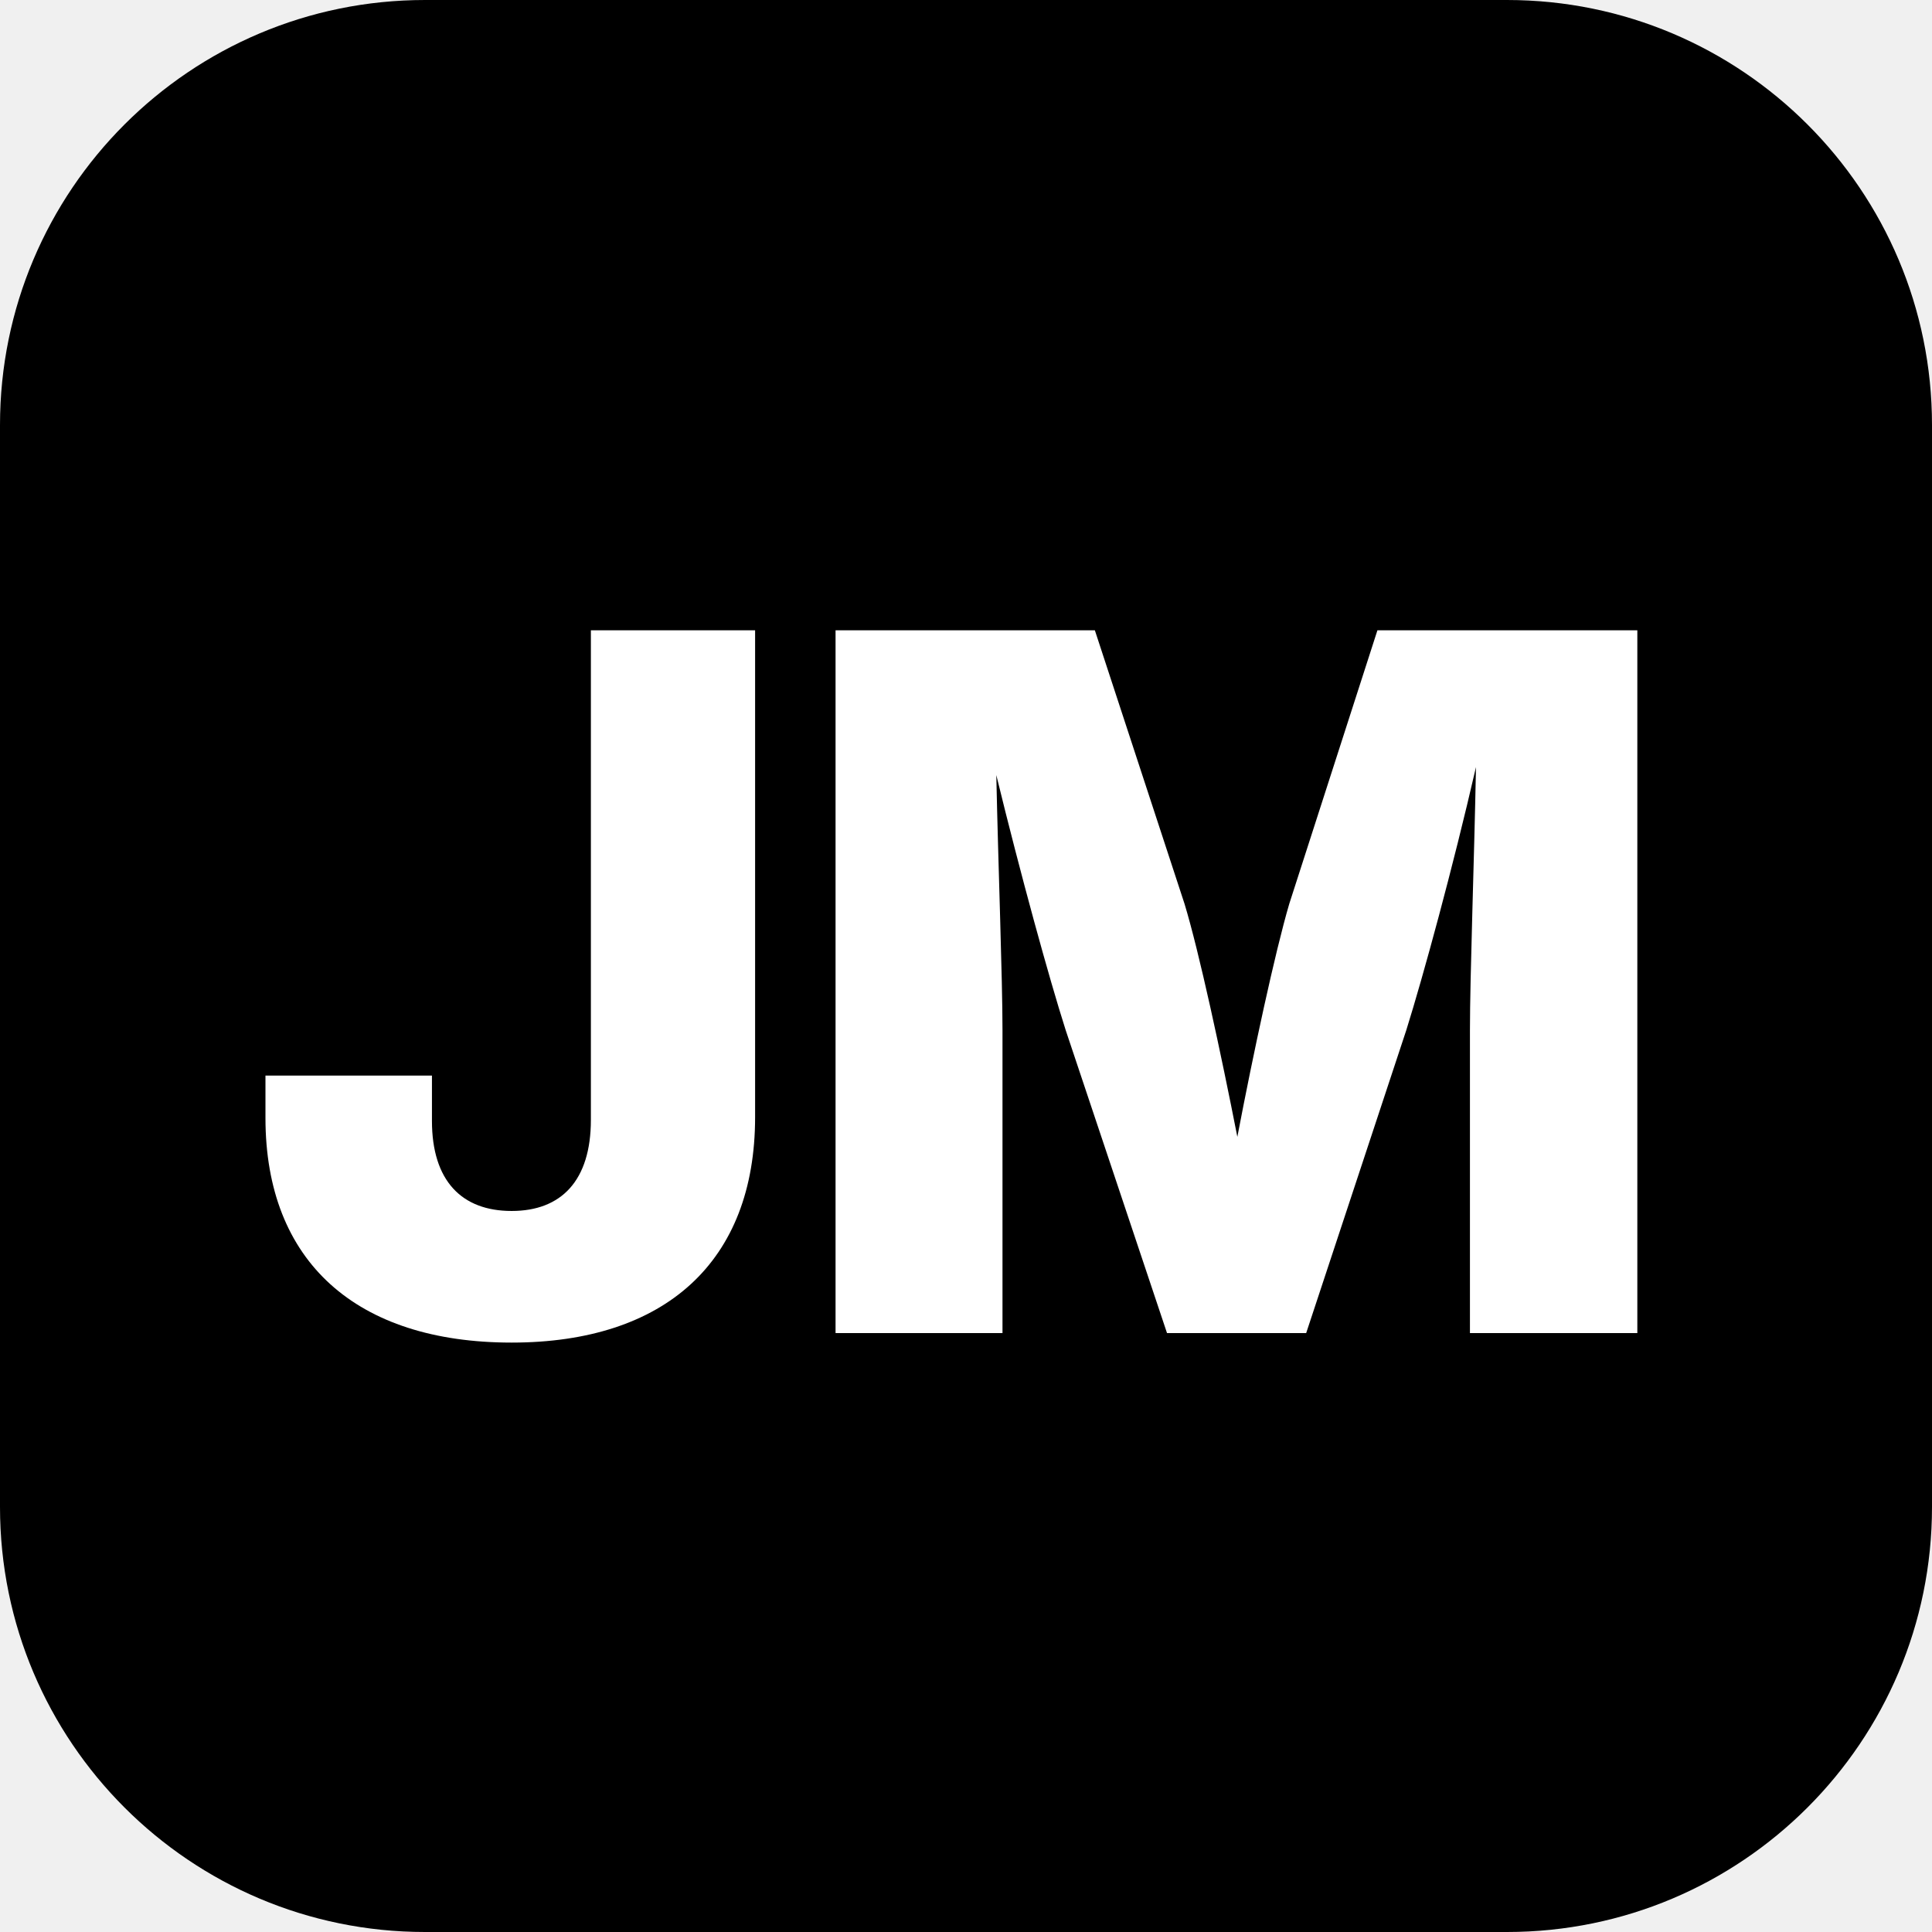
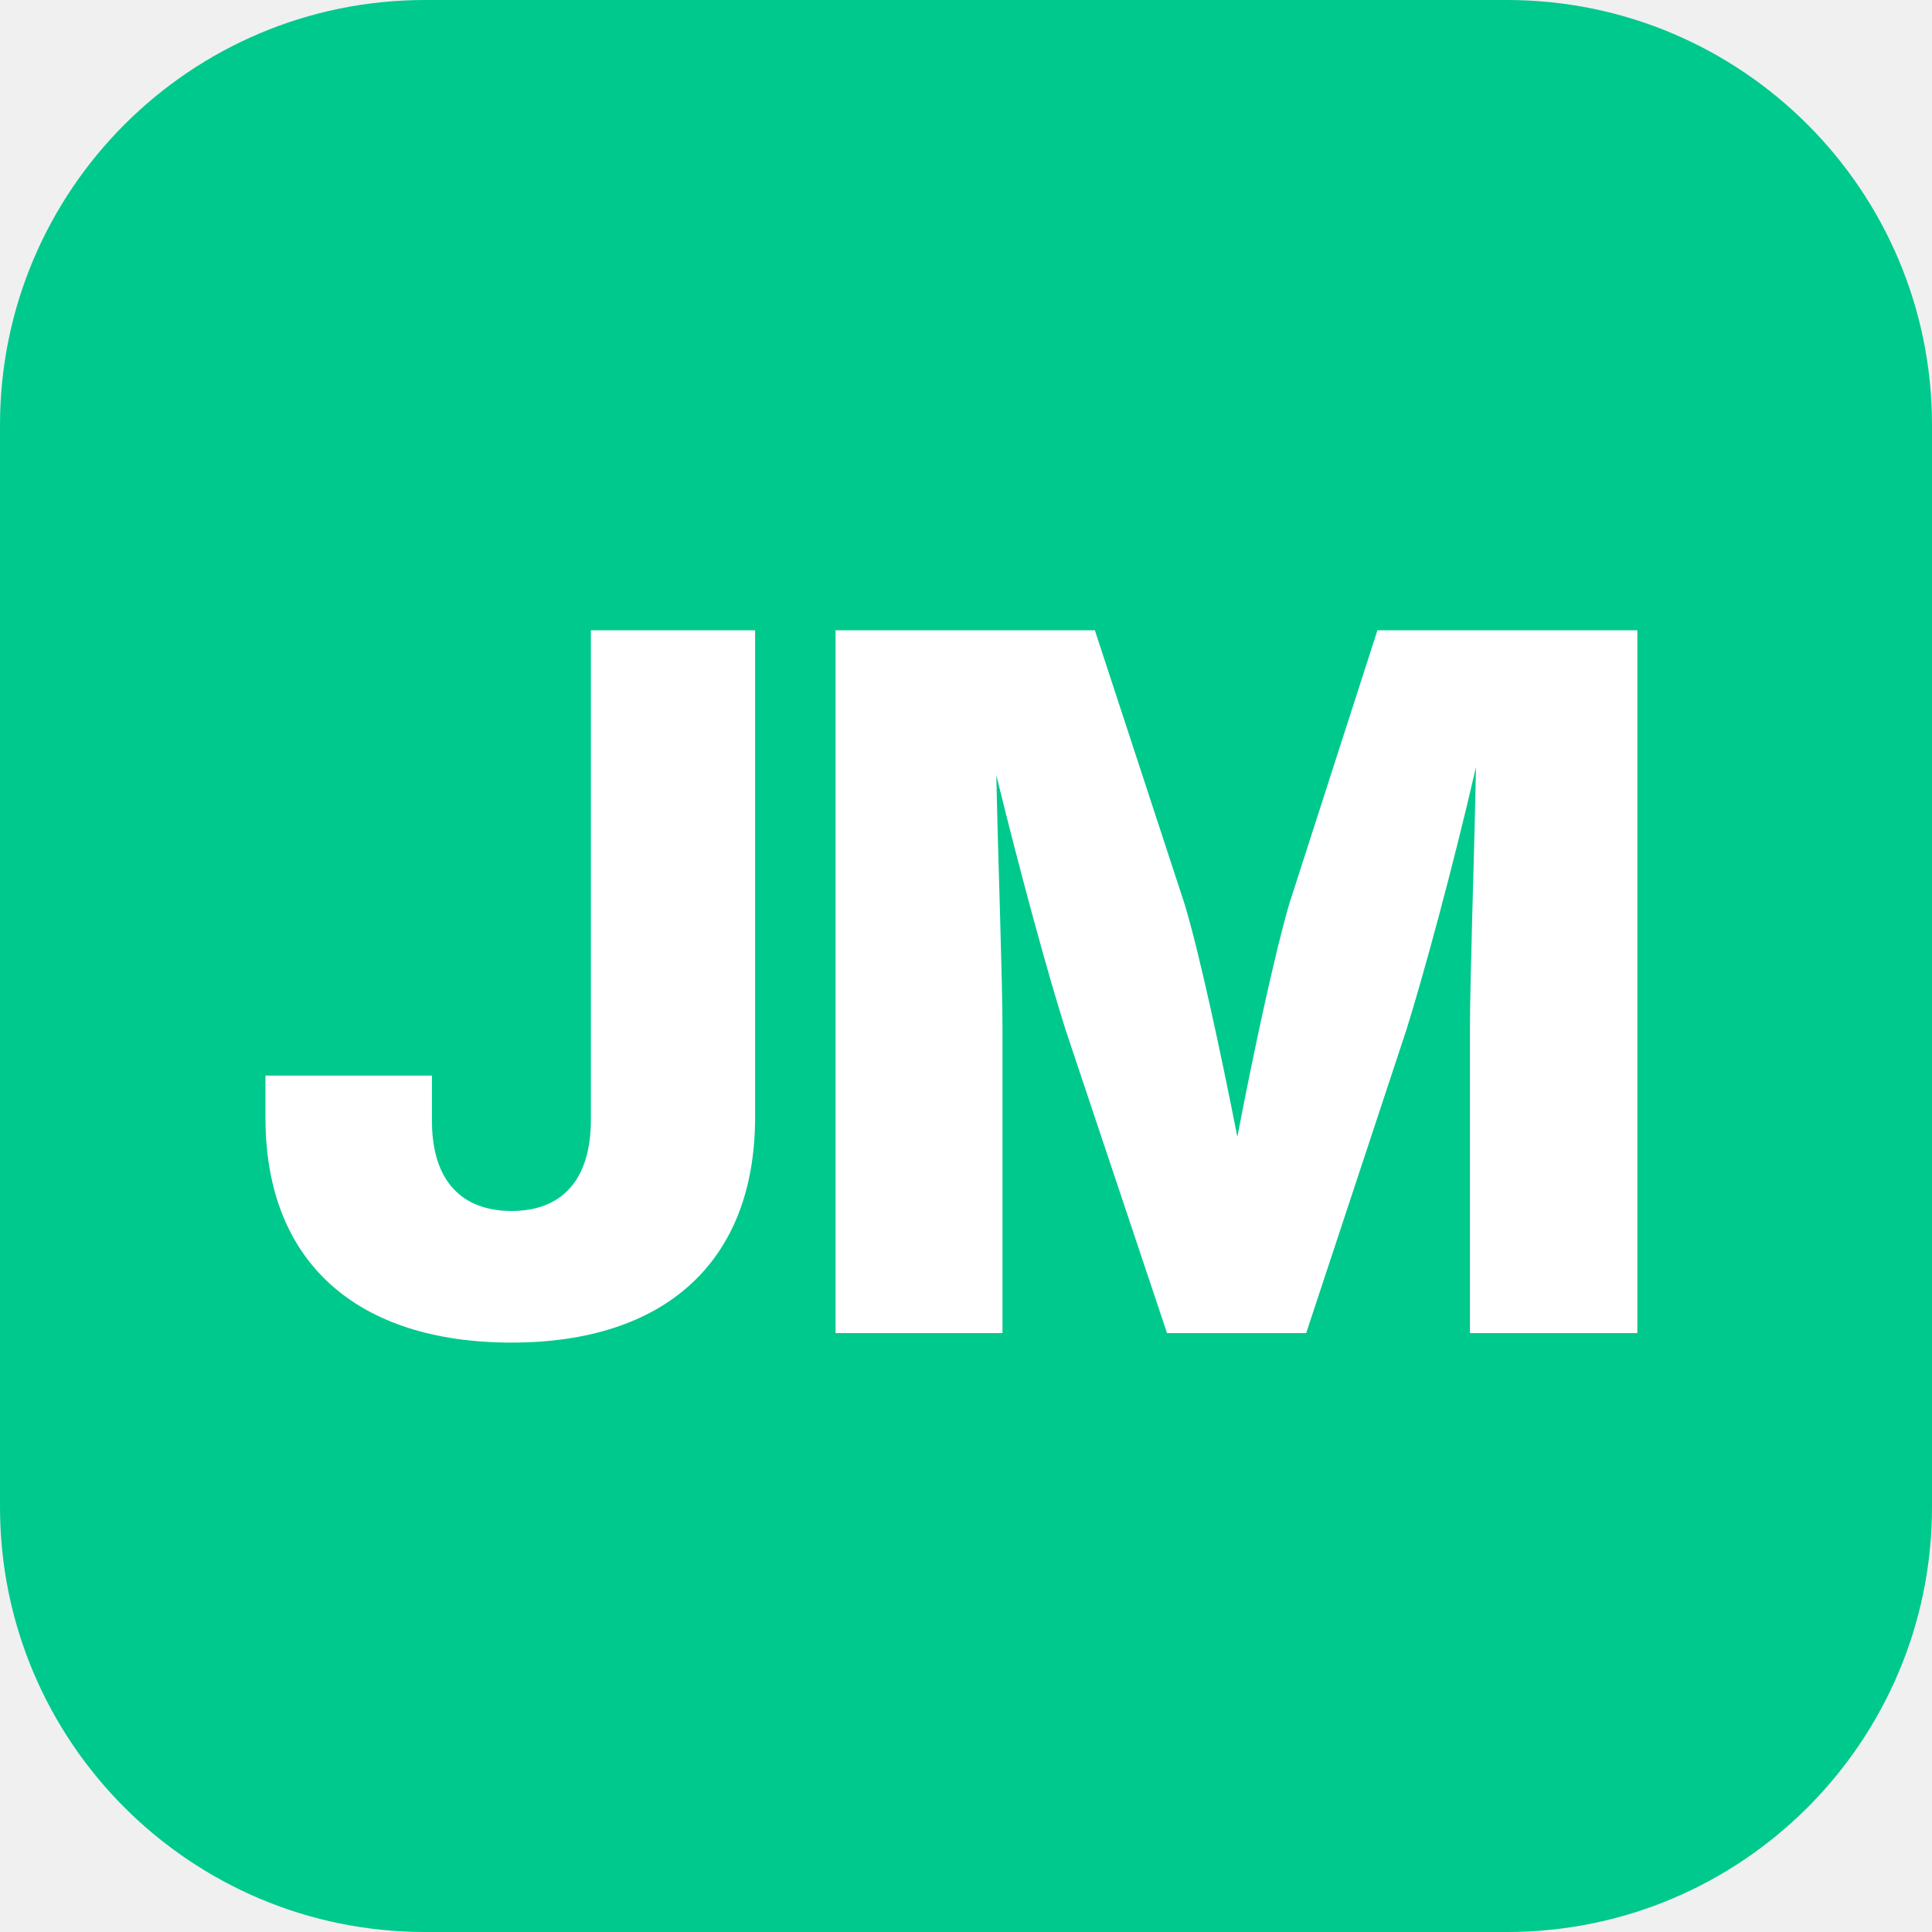
<svg xmlns="http://www.w3.org/2000/svg" viewBox="0 0 200 200">
  <style>
-     .bg { fill: oklch(0.55 0.20 270); }
+     .bg { fill: #00c98d; }
    .fg { fill: #fff; }
  </style>
  <rect width="200" height="200" rx="44" class="bg" />
  <text x="100" y="138" text-anchor="middle" font-family="'Plus Jakarta Sans Variable','Plus Jakarta Sans','Inter',system-ui,sans-serif" font-weight="800" font-size="100" letter-spacing="-3" class="fg">JM</text>
</svg>
